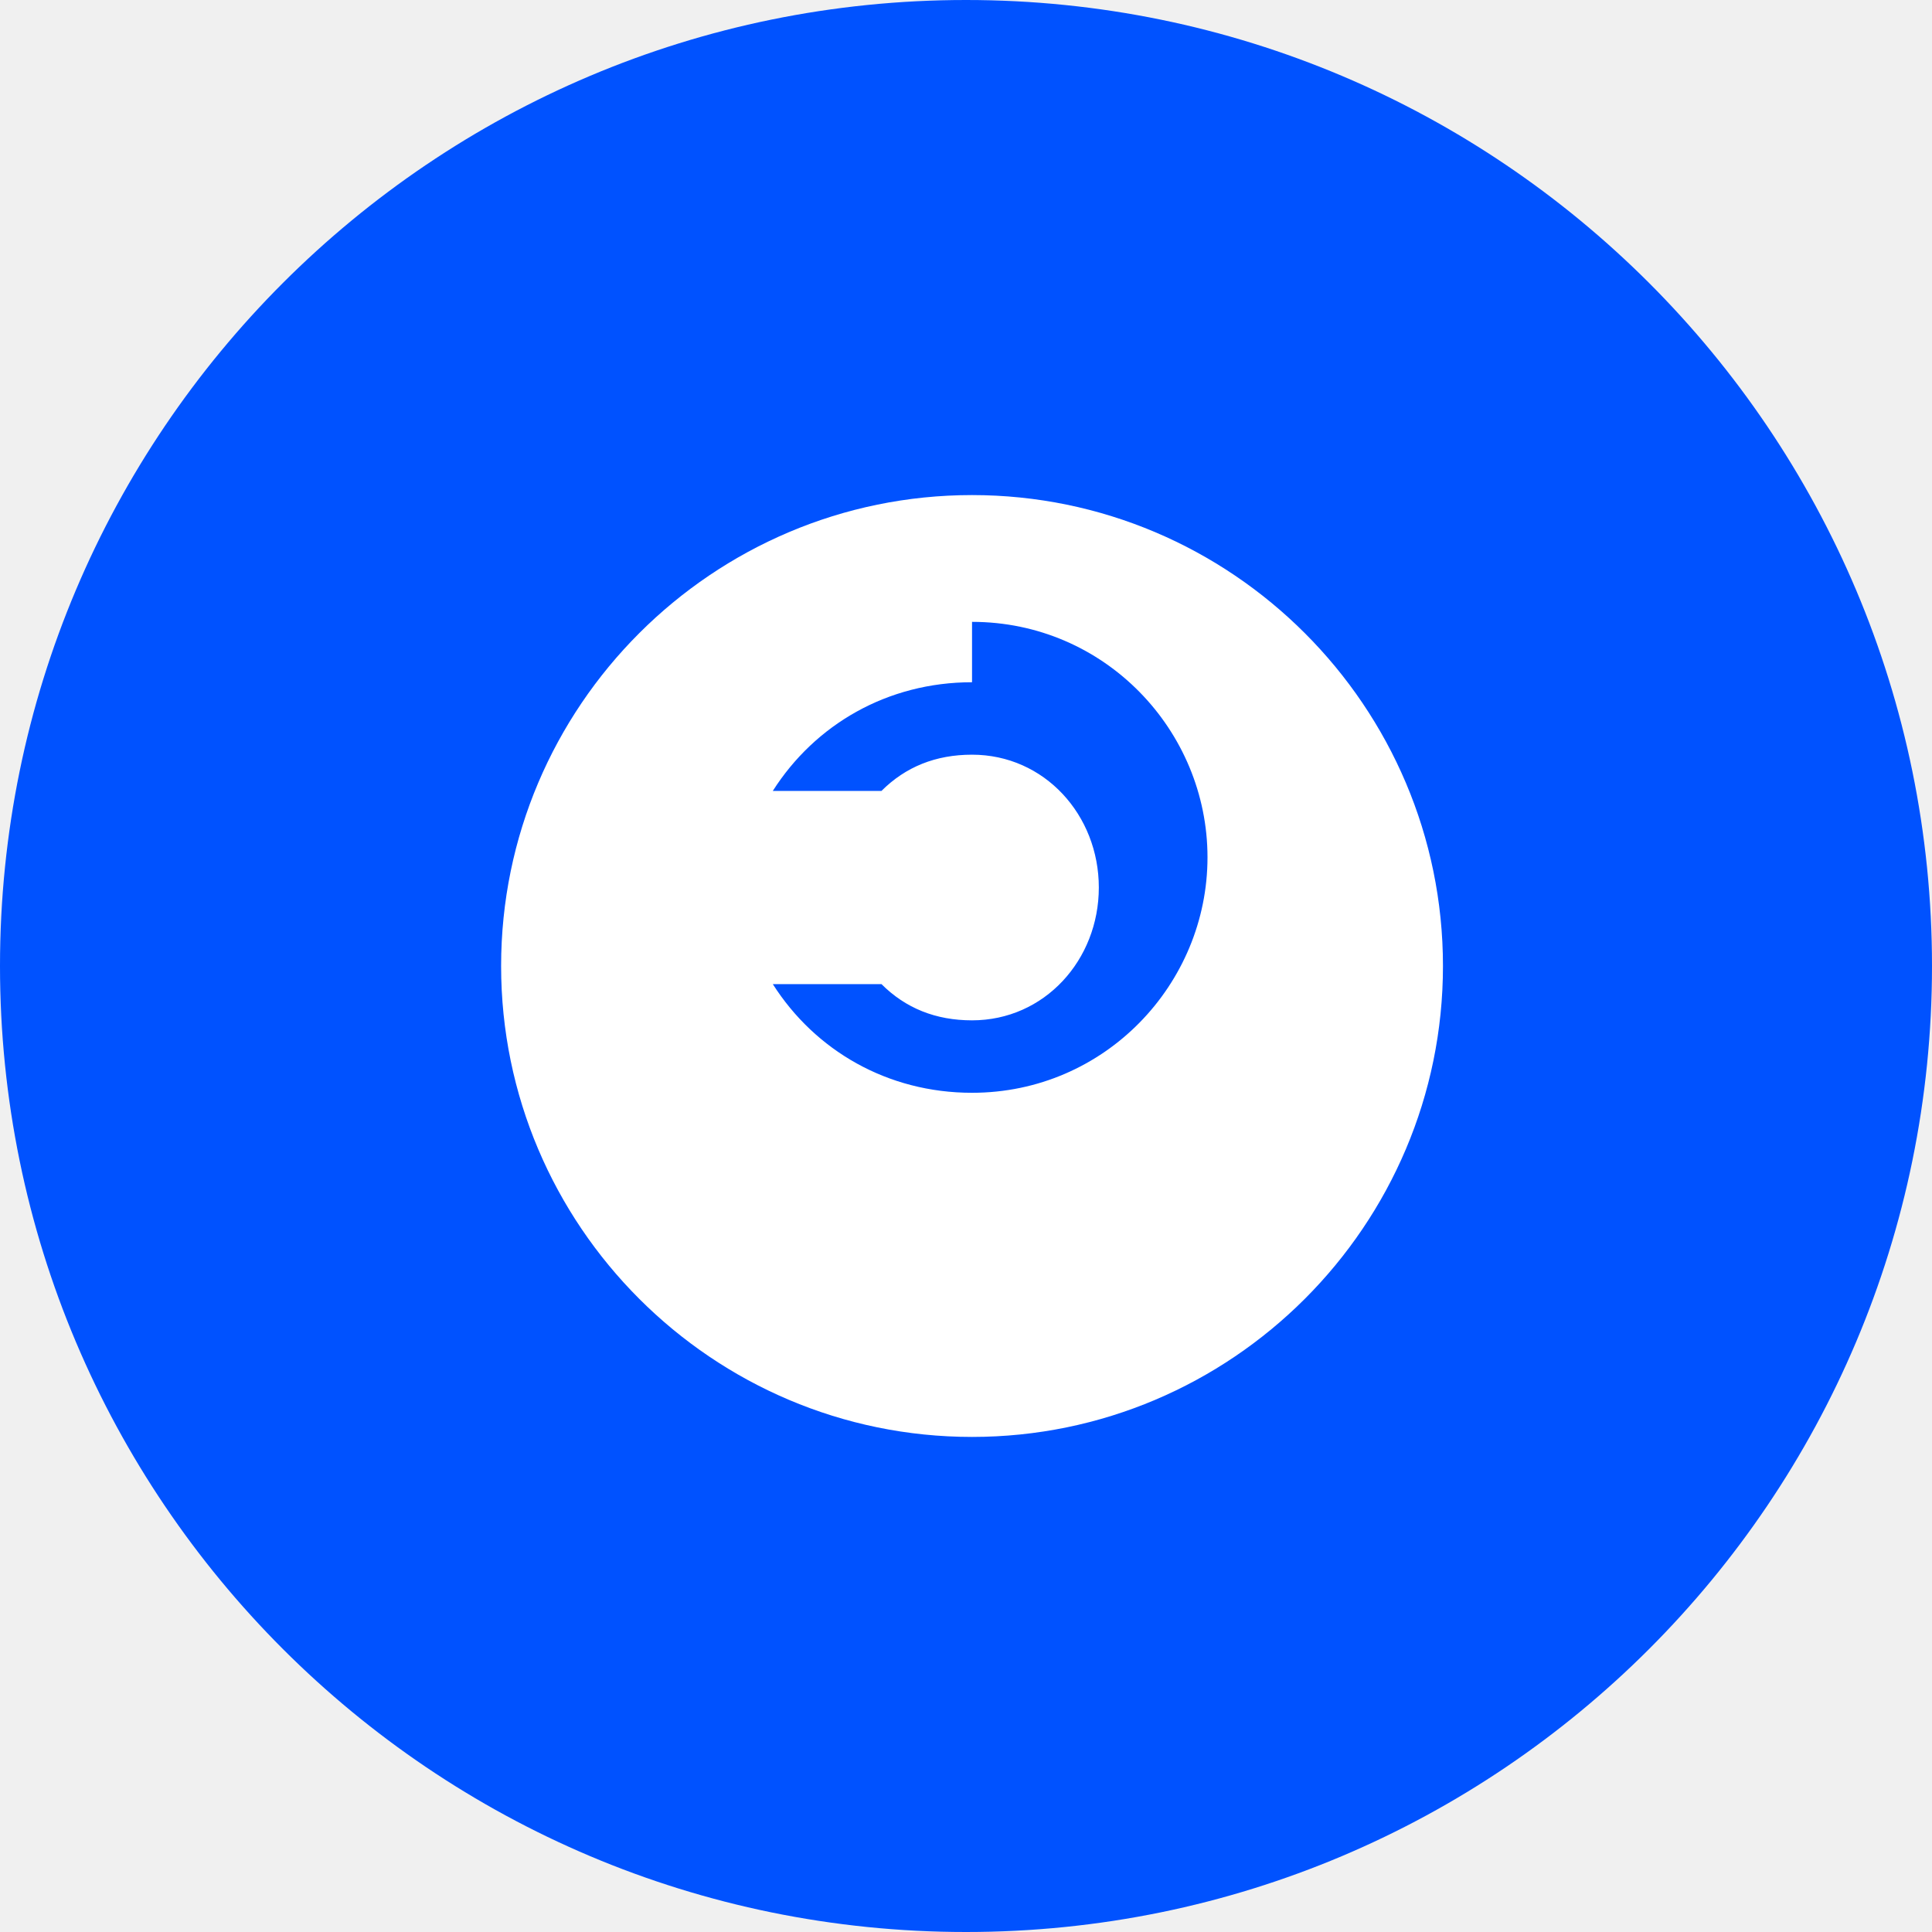
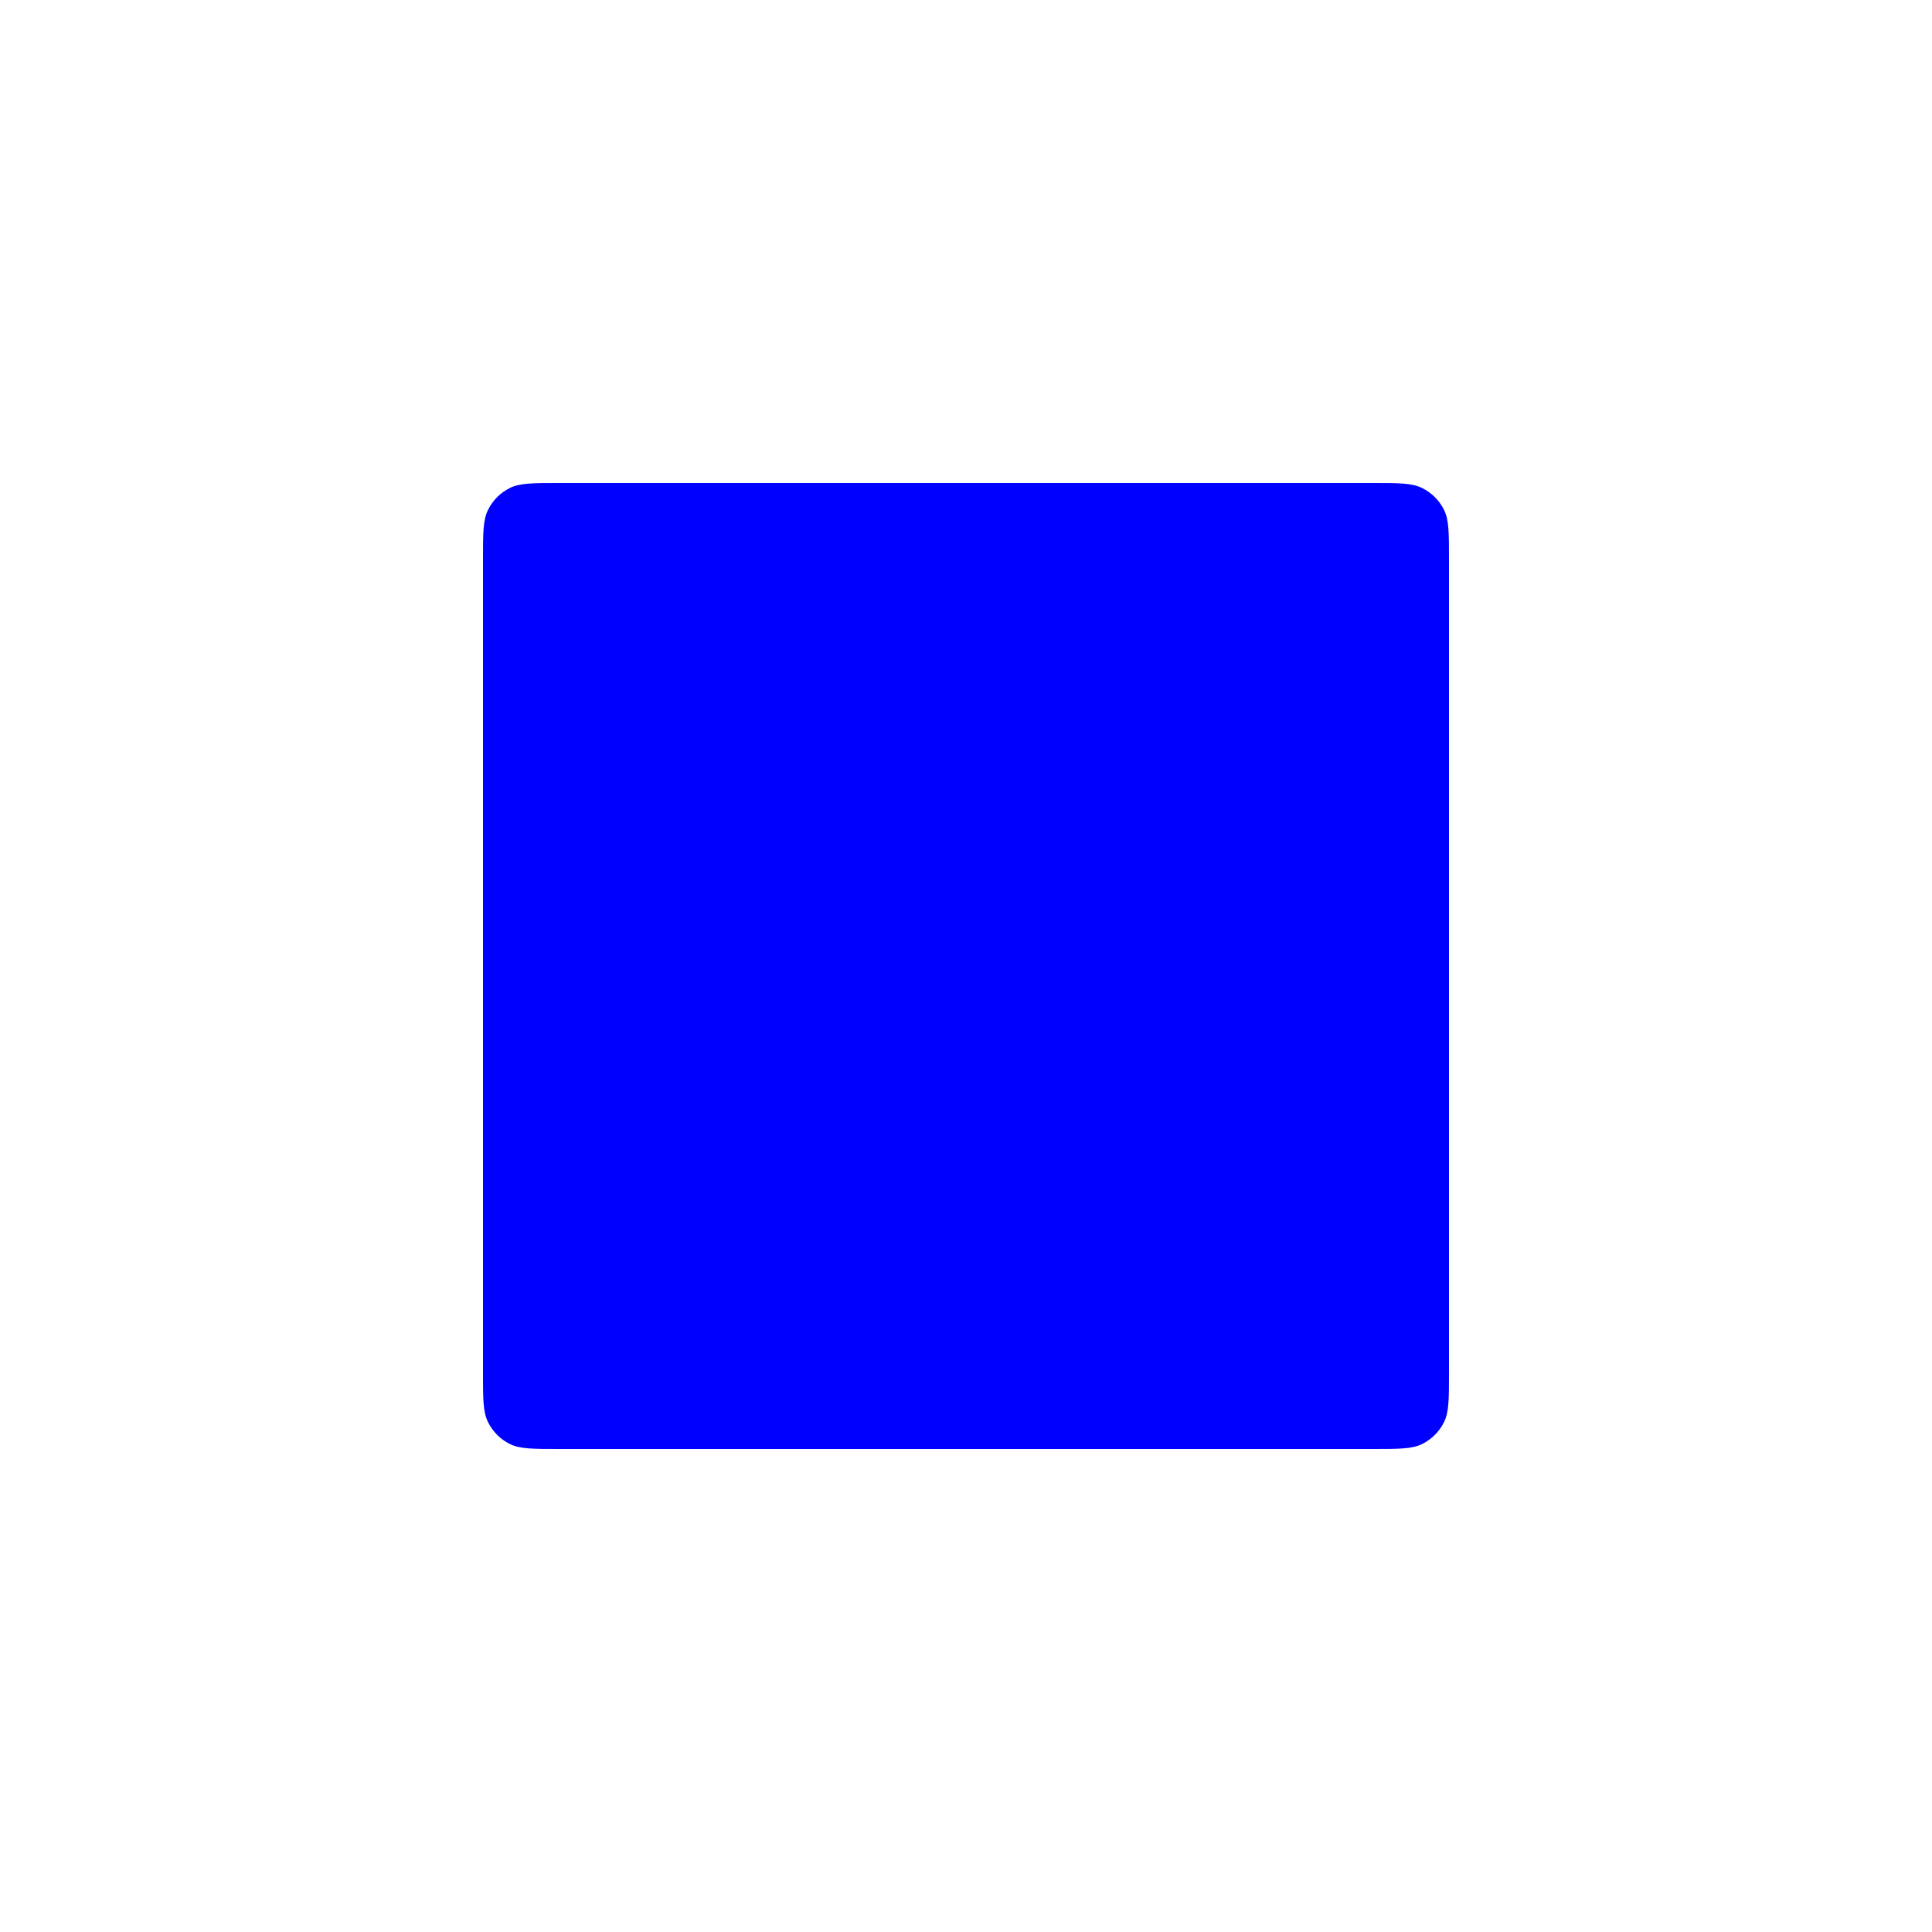
- <svg xmlns="http://www.w3.org/2000/svg" viewBox="0 0 32 32" fill="none">
-   <circle cx="16" cy="16" r="16" fill="#0052FF" />
-   <path fill="#fff" d="M16.1 8.2c4.3 0 7.8 3.5 7.8 7.8s-3.5 7.8-7.8 7.8S8.3 20.3 8.3 16 11.8 8.2 16.1 8.2zm0 3.1c-1.4 0-2.6.7-3.3 1.8h1.8c.4-.4.9-.6 1.5-.6 1.2 0 2.1 1 2.1 2.2s-.9 2.2-2.1 2.2c-.6 0-1.1-.2-1.5-.6H12.8c.7 1.1 1.9 1.8 3.3 1.8 2.2 0 3.9-1.8 3.9-3.9s-1.7-3.9-3.9-3.9z" />
+ <svg xmlns="http://www.w3.org/2000/svg" width="32" height="32" fill="none" viewBox="0 0 32 32">
+   <path fill="#fff" d="M0 0h32v32H0z" />
+   <path fill="#00F" d="M8 9.264c0-.433 0-.65.082-.816a.8.8 0 0 1 .366-.367C8.615 8 8.831 8 9.264 8h13.472c.433 0 .65 0 .816.082a.8.8 0 0 1 .367.366c.081.167.081.383.081.816v13.472c0 .433 0 .65-.081.816a.801.801 0 0 1-.367.367c-.166.081-.383.081-.816.081H9.264c-.433 0-.65 0-.816-.081a.8.8 0 0 1-.366-.367C8 23.386 8 23.169 8 22.736V9.264Z" />
</svg>
